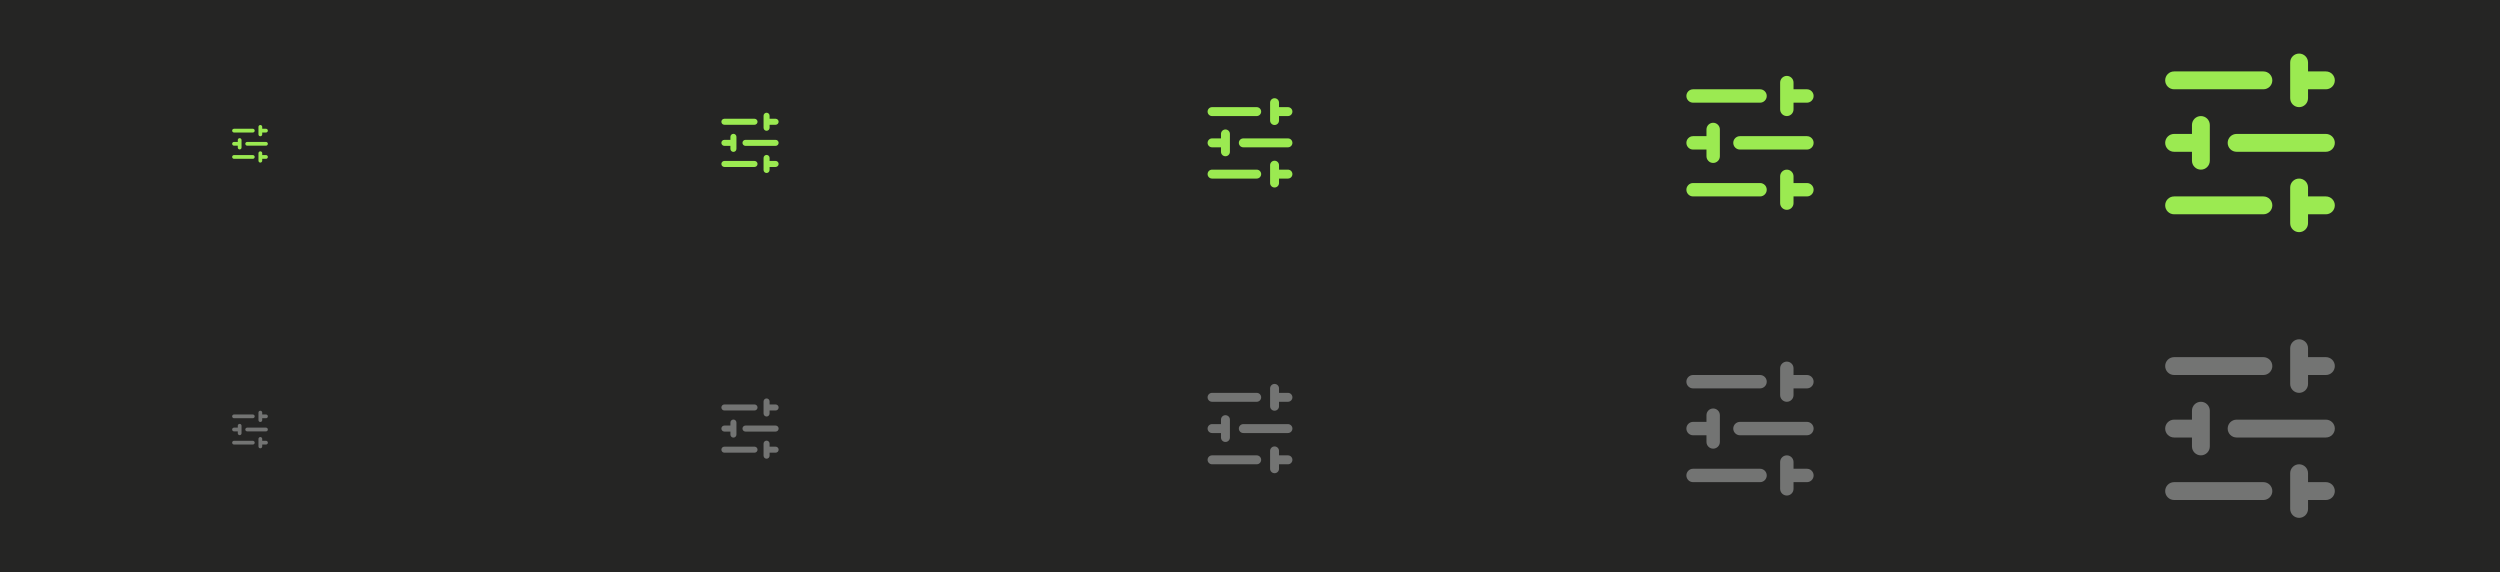
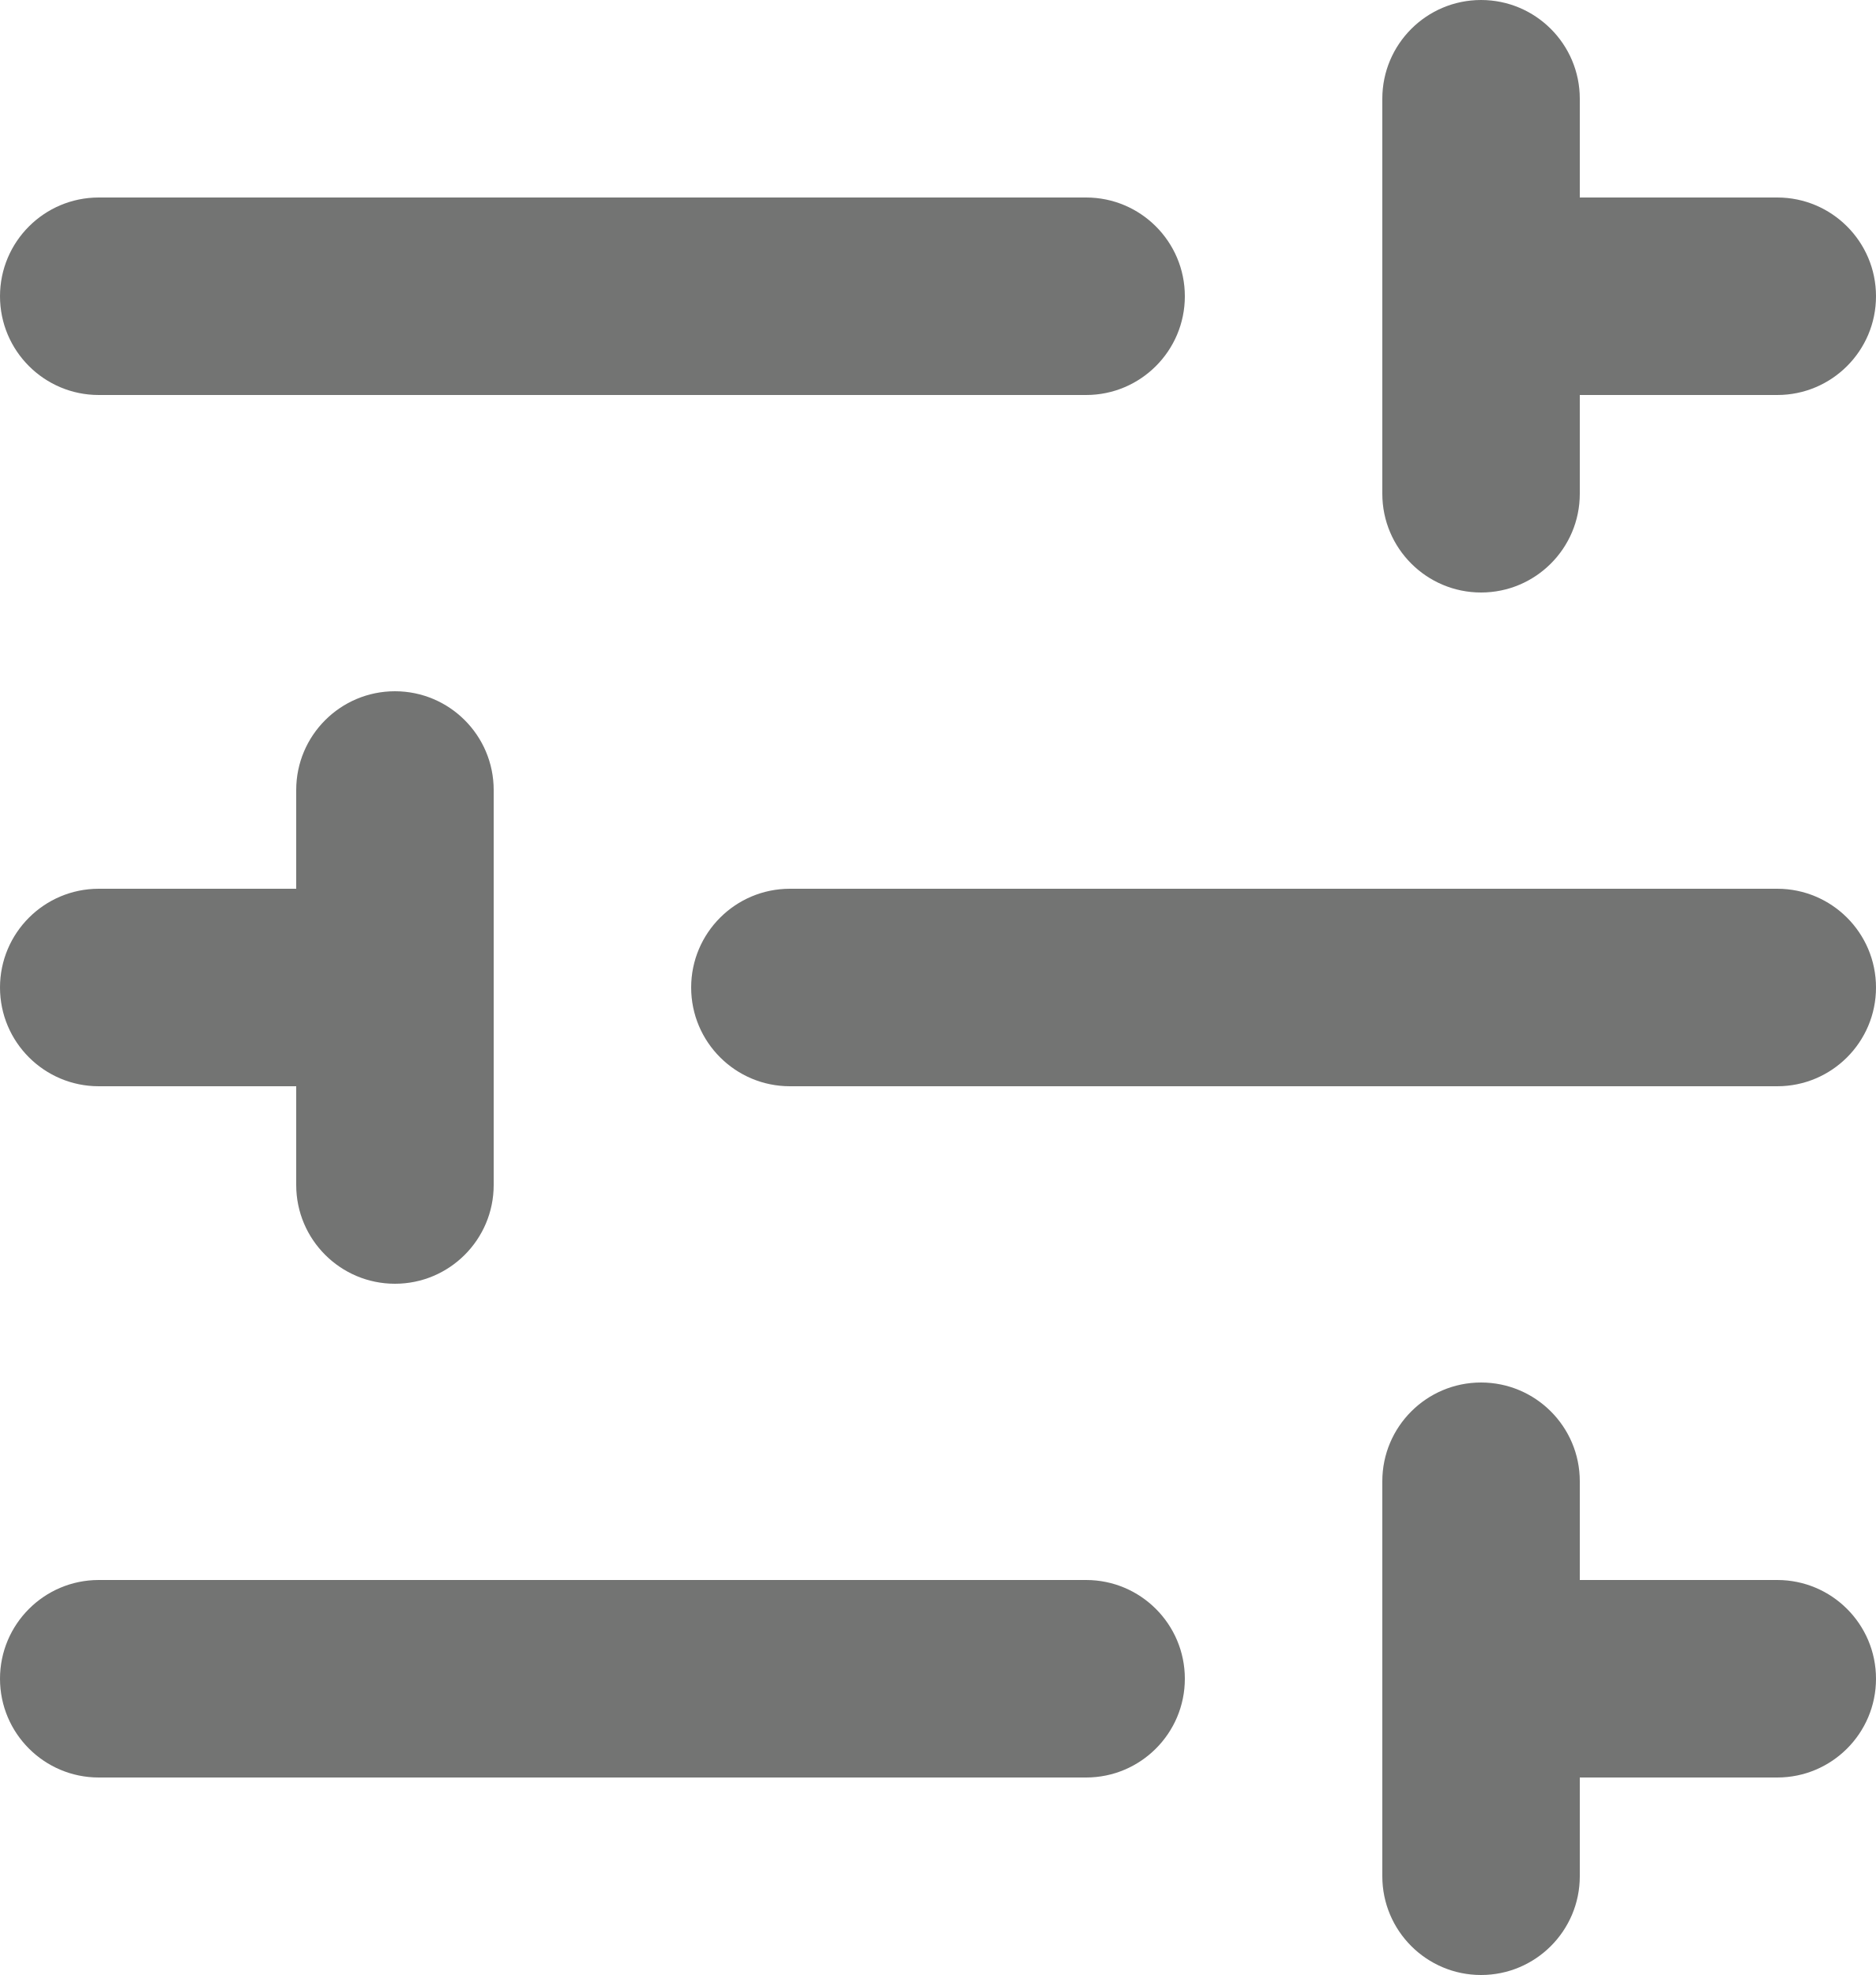
- <svg xmlns="http://www.w3.org/2000/svg" width="560" height="128" viewBox="0 0 560 128" fill="none">
-   <rect width="560" height="128" fill="#F5F5F5" />
-   <g id="Foundations / Detailed references">
-     <rect width="4256" height="8412" transform="translate(-2456 -6920)" fill="#F5F5F5" />
-     <g id="Icon references and main components">
-       <g id="Icons / Main Components">
-         <rect width="2800" height="3725" transform="translate(-1048 -3549)" fill="#1A1A1A" />
-         <g id="Component row / Close Circle">
-           <g id="Master / KIRI/Icon/Action/Filter">
-             <rect x="-100" y="-121" width="896" height="269" rx="12" fill="#252524" />
-             <g id="Variant grid">
-               <g id="KIRI/Icon/Action/Filter">
-                 <g id="Size=12, State=Active">
-                   <g id="Frame 2085670947">
-                     <path id="Union" d="M58.316 28C58.548 28 58.737 28.189 58.737 28.421V28.842H59.579C59.812 28.842 60 29.03 60 29.263C60 29.495 59.812 29.683 59.579 29.684H58.737V30.105C58.737 30.338 58.548 30.526 58.316 30.526C58.083 30.526 57.895 30.338 57.895 30.105V28.421C57.895 28.189 58.083 28 58.316 28ZM56.632 28.842C56.864 28.842 57.053 29.03 57.053 29.263C57.053 29.495 56.864 29.683 56.632 29.684H52.421C52.189 29.684 52 29.495 52 29.263C52 29.03 52.189 28.842 52.421 28.842H56.632Z" fill="#9BEA51" />
-                     <path id="Union_2" d="M53.684 30.947C53.451 30.947 53.263 31.136 53.263 31.368V31.79H52.421C52.188 31.79 52 31.978 52 32.211C52 32.444 52.188 32.632 52.421 32.632H53.263V33.053C53.263 33.285 53.451 33.474 53.684 33.474C53.916 33.474 54.105 33.285 54.105 33.053V31.368C54.105 31.136 53.916 30.947 53.684 30.947ZM55.368 31.79C55.136 31.79 54.947 31.979 54.947 32.211C54.947 32.444 55.136 32.632 55.368 32.632H59.579C59.812 32.632 60 32.443 60 32.211C60 31.979 59.812 31.79 59.579 31.79H55.368Z" fill="#9BEA51" />
-                     <path id="Union_3" d="M58.316 33.895C58.549 33.895 58.737 34.083 58.737 34.315V34.736H59.579C59.812 34.736 60 34.925 60 35.157C60 35.39 59.812 35.578 59.579 35.578H58.737V36C58.737 36.232 58.549 36.421 58.316 36.421C58.084 36.421 57.895 36.233 57.895 36V34.315C57.895 34.083 58.084 33.895 58.316 33.895ZM56.632 34.736C56.864 34.736 57.053 34.925 57.053 35.157C57.053 35.39 56.864 35.578 56.632 35.578H52.421C52.188 35.578 52 35.39 52 35.157C52 34.925 52.188 34.736 52.421 34.736H56.632Z" fill="#9BEA51" />
-                   </g>
-                 </g>
-                 <g id="Size=18, State=Active">
-                   <g id="Icon">
-                     <g id="Frame 2085670947_2">
-                       <path id="Union_4" d="M171.712 25.25C172.085 25.25 172.387 25.552 172.387 25.925V26.6H173.738C174.11 26.6 174.413 26.903 174.413 27.275C174.412 27.648 174.11 27.95 173.738 27.95H172.387V28.625C172.387 28.998 172.085 29.3 171.712 29.3C171.34 29.3 171.038 28.998 171.038 28.625V25.925C171.038 25.552 171.34 25.25 171.712 25.25ZM169.012 26.6C169.385 26.6 169.688 26.903 169.688 27.275C169.688 27.648 169.385 27.95 169.012 27.95H162.262C161.89 27.95 161.588 27.648 161.587 27.275C161.587 26.903 161.89 26.6 162.262 26.6H169.012Z" fill="#9BEA51" />
-                       <path id="Union_5" d="M164.288 29.975C163.915 29.975 163.613 30.278 163.613 30.65V31.325H162.262C161.89 31.325 161.587 31.627 161.587 32C161.587 32.373 161.89 32.675 162.262 32.675H163.613V33.35C163.613 33.722 163.915 34.025 164.288 34.025C164.66 34.025 164.962 33.722 164.962 33.35V30.65C164.962 30.278 164.66 29.975 164.288 29.975ZM166.988 31.325C166.615 31.325 166.312 31.627 166.312 32C166.312 32.373 166.615 32.675 166.988 32.675H173.738C174.11 32.675 174.413 32.373 174.413 32C174.413 31.627 174.11 31.325 173.738 31.325H166.988Z" fill="#9BEA51" />
-                       <path id="Union_6" d="M171.712 34.701C172.085 34.701 172.387 35.003 172.387 35.376V36.051H173.738C174.11 36.051 174.412 36.353 174.413 36.726C174.413 37.098 174.11 37.401 173.738 37.401H172.387V38.076C172.387 38.449 172.085 38.751 171.712 38.751C171.34 38.751 171.038 38.449 171.038 38.076V35.376C171.038 35.003 171.34 34.701 171.712 34.701ZM169.012 36.051C169.385 36.051 169.688 36.353 169.688 36.726C169.688 37.098 169.385 37.401 169.012 37.401H162.262C161.89 37.401 161.587 37.098 161.587 36.726C161.588 36.353 161.89 36.051 162.262 36.051H169.012Z" fill="#9BEA51" />
-                     </g>
-                   </g>
-                 </g>
-                 <g id="Size=24, State=Active">
-                   <g id="Icon_2">
-                     <g id="Frame 2085670947_3">
-                       <path id="Union_7" d="M285.5 22C286.052 22 286.5 22.448 286.5 23V24H288.5C289.052 24 289.5 24.448 289.5 25C289.5 25.552 289.052 26 288.5 26H286.5V27C286.5 27.552 286.052 28 285.5 28C284.948 28 284.5 27.552 284.5 27V23C284.5 22.448 284.948 22 285.5 22ZM281.5 24C282.052 24 282.5 24.448 282.5 25C282.5 25.552 282.052 26 281.5 26H271.5C270.948 26 270.5 25.552 270.5 25C270.5 24.448 270.948 24 271.5 24H281.5Z" fill="#9BEA51" />
-                       <path id="Union_8" d="M274.5 29C273.948 29 273.5 29.448 273.5 30V31H271.5C270.948 31 270.5 31.448 270.5 32C270.5 32.552 270.948 33 271.5 33H273.5V34C273.5 34.552 273.948 35 274.5 35C275.052 35 275.5 34.552 275.5 34V30C275.5 29.448 275.052 29 274.5 29ZM278.5 31C277.948 31 277.5 31.448 277.5 32C277.5 32.552 277.948 33 278.5 33H288.5C289.052 33 289.5 32.552 289.5 32C289.5 31.448 289.052 31 288.5 31H278.5Z" fill="#9BEA51" />
-                       <path id="Union_9" d="M285.5 36C286.052 36 286.5 36.448 286.5 37V38H288.5C289.052 38 289.5 38.448 289.5 39C289.5 39.552 289.052 40 288.5 40H286.5V41C286.5 41.552 286.052 42 285.5 42C284.948 42 284.5 41.552 284.5 41V37C284.5 36.448 284.948 36 285.5 36ZM281.5 38C282.052 38 282.5 38.448 282.5 39C282.5 39.552 282.052 40 281.5 40H271.5C270.948 40 270.5 39.552 270.5 39C270.5 38.448 270.948 38 271.5 38H281.5Z" fill="#9BEA51" />
-                     </g>
-                   </g>
-                 </g>
-                 <g id="Size=36, State=Active">
-                   <g id="Icon_3">
-                     <g id="Frame 2085670947_4">
-                       <path id="Union_10" d="M400.25 17C401.078 17 401.75 17.672 401.75 18.5V20H404.75C405.578 20 406.25 20.672 406.25 21.5C406.25 22.328 405.578 23 404.75 23H401.75V24.5C401.75 25.328 401.078 26 400.25 26C399.422 26 398.75 25.328 398.75 24.5V18.5C398.75 17.672 399.422 17 400.25 17ZM394.25 20C395.078 20 395.75 20.672 395.75 21.5C395.75 22.328 395.078 23 394.25 23H379.25C378.422 23 377.75 22.328 377.75 21.5C377.75 20.672 378.422 20 379.25 20H394.25Z" fill="#9BEA51" />
-                       <path id="Union_11" d="M383.75 27.5C382.922 27.5 382.25 28.172 382.25 29V30.5H379.25C378.422 30.5 377.75 31.172 377.75 32C377.75 32.828 378.422 33.5 379.25 33.5H382.25V35C382.25 35.828 382.922 36.5 383.75 36.5C384.578 36.5 385.25 35.828 385.25 35V29C385.25 28.172 384.578 27.5 383.75 27.5ZM389.75 30.5C388.922 30.5 388.25 31.172 388.25 32C388.25 32.828 388.922 33.5 389.75 33.5H404.75C405.578 33.5 406.25 32.828 406.25 32C406.25 31.172 405.578 30.5 404.75 30.5H389.75Z" fill="#9BEA51" />
-                       <path id="Union_12" d="M400.25 38C401.078 38 401.75 38.672 401.75 39.5V41H404.75C405.578 41 406.25 41.672 406.25 42.5C406.25 43.328 405.578 44 404.75 44H401.75V45.5C401.75 46.328 401.078 47 400.25 47C399.422 47 398.75 46.328 398.75 45.5V39.5C398.75 38.672 399.422 38 400.25 38ZM394.25 41C395.078 41 395.75 41.672 395.75 42.5C395.75 43.328 395.078 44 394.25 44H379.25C378.422 44 377.75 43.328 377.75 42.5C377.75 41.672 378.422 41 379.25 41H394.25Z" fill="#9BEA51" />
-                     </g>
-                   </g>
-                 </g>
-                 <g id="Size=48, State=Active">
-                   <g id="Icon_4">
-                     <g id="Frame 2085670947_5">
-                       <path id="Union_13" d="M515 12C516.105 12 517 12.895 517 14V16H521C522.105 16 523 16.895 523 18C523 19.105 522.105 20 521 20H517V22C517 23.105 516.105 24 515 24C513.895 24 513 23.105 513 22V14C513 12.895 513.895 12 515 12ZM507 16C508.105 16 509 16.895 509 18C509 19.105 508.105 20 507 20H487C485.895 20 485 19.105 485 18C485 16.895 485.895 16 487 16H507Z" fill="#9BEA51" />
-                       <path id="Union_14" d="M493 26C491.895 26 491 26.895 491 28V30H487C485.895 30 485 30.895 485 32C485 33.105 485.895 34 487 34H491V36C491 37.105 491.895 38 493 38C494.105 38 495 37.105 495 36V28C495 26.895 494.105 26 493 26ZM501 30C499.895 30 499 30.895 499 32C499 33.105 499.895 34 501 34H521C522.105 34 523 33.105 523 32C523 30.895 522.105 30 521 30H501Z" fill="#9BEA51" />
-                       <path id="Union_15" d="M515 40C516.105 40 517 40.895 517 42V44H521C522.105 44 523 44.895 523 46C523 47.105 522.105 48 521 48H517V50C517 51.105 516.105 52 515 52C513.895 52 513 51.105 513 50V42C513 40.895 513.895 40 515 40ZM507 44C508.105 44 509 44.895 509 46C509 47.105 508.105 48 507 48H487C485.895 48 485 47.105 485 46C485 44.895 485.895 44 487 44H507Z" fill="#9BEA51" />
-                     </g>
-                   </g>
-                 </g>
-                 <g id="Size=12, State=Disabled">
-                   <g id="Frame 2085670948">
-                     <path id="Union_16" d="M58.316 92C58.548 92 58.737 92.189 58.737 92.421V92.842H59.579C59.812 92.842 60 93.03 60 93.263C60 93.495 59.812 93.683 59.579 93.684H58.737V94.106C58.737 94.338 58.548 94.526 58.316 94.526C58.083 94.526 57.895 94.338 57.895 94.106V92.421C57.895 92.189 58.083 92 58.316 92ZM56.632 92.842C56.864 92.842 57.053 93.03 57.053 93.263C57.053 93.495 56.864 93.683 56.632 93.684H52.421C52.189 93.684 52 93.495 52 93.263C52 93.03 52.189 92.842 52.421 92.842H56.632Z" fill="#737473" />
-                     <path id="Union_17" d="M53.684 94.947C53.451 94.947 53.263 95.136 53.263 95.368V95.79H52.421C52.188 95.79 52 95.978 52 96.211C52 96.444 52.188 96.632 52.421 96.632H53.263V97.053C53.263 97.285 53.451 97.474 53.684 97.474C53.916 97.474 54.105 97.285 54.105 97.053V95.368C54.105 95.136 53.916 94.947 53.684 94.947ZM55.368 95.79C55.136 95.79 54.947 95.978 54.947 96.211C54.947 96.444 55.136 96.632 55.368 96.632H59.579C59.812 96.632 60 96.443 60 96.211C60 95.978 59.812 95.79 59.579 95.79H55.368Z" fill="#737473" />
-                     <path id="Union_18" d="M58.316 97.894C58.549 97.895 58.737 98.083 58.737 98.315V98.736H59.579C59.812 98.736 60 98.925 60 99.157C60 99.39 59.812 99.578 59.579 99.578H58.737V100C58.737 100.232 58.549 100.421 58.316 100.421C58.084 100.421 57.895 100.233 57.895 100V98.315C57.895 98.083 58.084 97.894 58.316 97.894ZM56.632 98.736C56.864 98.736 57.053 98.925 57.053 99.157C57.053 99.39 56.864 99.578 56.632 99.578H52.421C52.188 99.578 52 99.39 52 99.157C52 98.925 52.188 98.736 52.421 98.736H56.632Z" fill="#737473" />
-                   </g>
-                 </g>
-                 <g id="Size=18, State=Disabled">
-                   <g id="Icon_5">
-                     <g id="Frame 2085670947_6">
-                       <path id="Union_19" d="M171.712 89.25C172.085 89.25 172.387 89.552 172.387 89.925V90.6H173.738C174.11 90.6 174.413 90.903 174.413 91.275C174.412 91.648 174.11 91.95 173.738 91.95H172.387V92.625C172.387 92.998 172.085 93.3 171.712 93.3C171.34 93.3 171.038 92.998 171.038 92.625V89.925C171.038 89.552 171.34 89.25 171.712 89.25ZM169.012 90.6C169.385 90.6 169.688 90.903 169.688 91.275C169.688 91.648 169.385 91.95 169.012 91.95H162.262C161.89 91.95 161.588 91.648 161.587 91.275C161.587 90.903 161.89 90.6 162.262 90.6H169.012Z" fill="#737473" />
-                       <path id="Union_20" d="M164.288 93.975C163.915 93.975 163.613 94.278 163.613 94.65V95.325H162.262C161.89 95.325 161.587 95.627 161.587 96C161.587 96.373 161.89 96.675 162.262 96.675H163.613V97.35C163.613 97.722 163.915 98.025 164.288 98.025C164.66 98.025 164.962 97.722 164.962 97.35V94.65C164.962 94.278 164.66 93.975 164.288 93.975ZM166.988 95.325C166.615 95.325 166.312 95.627 166.312 96C166.312 96.373 166.615 96.675 166.988 96.675H173.738C174.11 96.675 174.413 96.373 174.413 96C174.413 95.627 174.11 95.325 173.738 95.325H166.988Z" fill="#737473" />
-                       <path id="Union_21" d="M171.712 98.701C172.085 98.701 172.387 99.003 172.387 99.376V100.051H173.738C174.11 100.051 174.412 100.353 174.413 100.726C174.413 101.098 174.11 101.401 173.738 101.401H172.387V102.076C172.387 102.449 172.085 102.751 171.712 102.751C171.34 102.751 171.038 102.449 171.038 102.076V99.376C171.038 99.003 171.34 98.701 171.712 98.701ZM169.012 100.051C169.385 100.051 169.688 100.353 169.688 100.726C169.688 101.098 169.385 101.401 169.012 101.401H162.262C161.89 101.401 161.587 101.098 161.587 100.726C161.588 100.353 161.89 100.051 162.262 100.051H169.012Z" fill="#737473" />
-                     </g>
-                   </g>
-                 </g>
-                 <g id="Size=24, State=Disabled">
-                   <g id="Icon_6">
-                     <g id="Frame 2085670947_7">
-                       <path id="Union_22" d="M285.5 86C286.052 86 286.5 86.448 286.5 87V88H288.5C289.052 88 289.5 88.448 289.5 89C289.5 89.552 289.052 90 288.5 90H286.5V91C286.5 91.552 286.052 92 285.5 92C284.948 92 284.5 91.552 284.5 91V87C284.5 86.448 284.948 86 285.5 86ZM281.5 88C282.052 88 282.5 88.448 282.5 89C282.5 89.552 282.052 90 281.5 90H271.5C270.948 90 270.5 89.552 270.5 89C270.5 88.448 270.948 88 271.5 88H281.5Z" fill="#737473" />
-                       <path id="Union_23" d="M274.5 93C273.948 93 273.5 93.448 273.5 94V95H271.5C270.948 95 270.5 95.448 270.5 96C270.5 96.552 270.948 97 271.5 97H273.5V98C273.5 98.552 273.948 99 274.5 99C275.052 99 275.5 98.552 275.5 98V94C275.5 93.448 275.052 93 274.5 93ZM278.5 95C277.948 95 277.5 95.448 277.5 96C277.5 96.552 277.948 97 278.5 97H288.5C289.052 97 289.5 96.552 289.5 96C289.5 95.448 289.052 95 288.5 95H278.5Z" fill="#737473" />
-                       <path id="Union_24" d="M285.5 100C286.052 100 286.5 100.448 286.5 101V102H288.5C289.052 102 289.5 102.448 289.5 103C289.5 103.552 289.052 104 288.5 104H286.5V105C286.5 105.552 286.052 106 285.5 106C284.948 106 284.5 105.552 284.5 105V101C284.5 100.448 284.948 100 285.5 100ZM281.5 102C282.052 102 282.5 102.448 282.5 103C282.5 103.552 282.052 104 281.5 104H271.5C270.948 104 270.5 103.552 270.5 103C270.5 102.448 270.948 102 271.5 102H281.5Z" fill="#737473" />
-                     </g>
-                   </g>
-                 </g>
-                 <g id="Size=36, State=Disabled">
-                   <g id="Icon_7">
-                     <g id="Frame 2085670947_8">
-                       <path id="Union_25" d="M400.25 81C401.078 81 401.75 81.672 401.75 82.5V84H404.75C405.578 84 406.25 84.672 406.25 85.5C406.25 86.328 405.578 87 404.75 87H401.75V88.5C401.75 89.328 401.078 90 400.25 90C399.422 90 398.75 89.328 398.75 88.5V82.5C398.75 81.672 399.422 81 400.25 81ZM394.25 84C395.078 84 395.75 84.672 395.75 85.5C395.75 86.328 395.078 87 394.25 87H379.25C378.422 87 377.75 86.328 377.75 85.5C377.75 84.672 378.422 84 379.25 84H394.25Z" fill="#737473" />
-                       <path id="Union_26" d="M383.75 91.5C382.922 91.5 382.25 92.172 382.25 93V94.5H379.25C378.422 94.5 377.75 95.172 377.75 96C377.75 96.828 378.422 97.5 379.25 97.5H382.25V99C382.25 99.828 382.922 100.5 383.75 100.5C384.578 100.5 385.25 99.828 385.25 99V93C385.25 92.172 384.578 91.5 383.75 91.5ZM389.75 94.5C388.922 94.5 388.25 95.172 388.25 96C388.25 96.828 388.922 97.5 389.75 97.5H404.75C405.578 97.5 406.25 96.828 406.25 96C406.25 95.172 405.578 94.5 404.75 94.5H389.75Z" fill="#737473" />
-                       <path id="Union_27" d="M400.25 102C401.078 102 401.75 102.672 401.75 103.5V105H404.75C405.578 105 406.25 105.672 406.25 106.5C406.25 107.328 405.578 108 404.75 108H401.75V109.5C401.75 110.328 401.078 111 400.25 111C399.422 111 398.75 110.328 398.75 109.5V103.5C398.75 102.672 399.422 102 400.25 102ZM394.25 105C395.078 105 395.75 105.672 395.75 106.5C395.75 107.328 395.078 108 394.25 108H379.25C378.422 108 377.75 107.328 377.75 106.5C377.75 105.672 378.422 105 379.25 105H394.25Z" fill="#737473" />
-                     </g>
-                   </g>
-                 </g>
-                 <g id="Size=48, State=Disabled">
-                   <g id="Icon_8">
-                     <g id="Frame 2085670947_9">
-                       <path id="Union_28" d="M515 76C516.105 76 517 76.895 517 78V80H521C522.105 80 523 80.895 523 82C523 83.105 522.105 84 521 84H517V86C517 87.105 516.105 88 515 88C513.895 88 513 87.105 513 86V78C513 76.895 513.895 76 515 76ZM507 80C508.105 80 509 80.895 509 82C509 83.105 508.105 84 507 84H487C485.895 84 485 83.105 485 82C485 80.895 485.895 80 487 80H507Z" fill="#737473" />
-                       <path id="Union_29" d="M493 90C491.895 90 491 90.895 491 92V94H487C485.895 94 485 94.895 485 96C485 97.105 485.895 98 487 98H491V100C491 101.105 491.895 102 493 102C494.105 102 495 101.105 495 100V92C495 90.895 494.105 90 493 90ZM501 94C499.895 94 499 94.895 499 96C499 97.105 499.895 98 501 98H521C522.105 98 523 97.105 523 96C523 94.895 522.105 94 521 94H501Z" fill="#737473" />
-                       <path id="Union_30" d="M515 104C516.105 104 517 104.895 517 106V108H521C522.105 108 523 108.895 523 110C523 111.105 522.105 112 521 112H517V114C517 115.105 516.105 116 515 116C513.895 116 513 115.105 513 114V106C513 104.895 513.895 104 515 104ZM507 108C508.105 108 509 108.895 509 110C509 111.105 508.105 112 507 112H487C485.895 112 485 111.105 485 110C485 108.895 485.895 108 487 108H507Z" fill="#737473" />
-                     </g>
-                   </g>
-                 </g>
-               </g>
-             </g>
-           </g>
-         </g>
-       </g>
-     </g>
+ <svg xmlns="http://www.w3.org/2000/svg" preserveAspectRatio="none" overflow="visible" style="display: block;" width="19" height="20" viewBox="0 0 19 20" fill="none">
+   <g id="Frame 2085670947">
+     <path id="Union" d="M15 0C15.552 0 16 0.448 16 1V2H18C18.552 2 19 2.448 19 3C19 3.552 18.552 4 18 4H16V5C16 5.552 15.552 6 15 6C14.448 6 14 5.552 14 5V1C14 0.448 14.448 0 15 0ZM11 2C11.552 2 12 2.448 12 3C12 3.552 11.552 4 11 4H1C0.448 4 0 3.552 0 3C0 2.448 0.448 2 1 2H11Z" fill="#737473" />
+     <path id="Union_2" d="M4 7C3.448 7 3 7.448 3 8V9H1C0.448 9 0 9.448 0 10C0 10.552 0.448 11 1 11H3V12C3 12.552 3.448 13 4 13C4.552 13 5 12.552 5 12V8C5 7.448 4.552 7 4 7ZM8 9C7.448 9 7 9.448 7 10C7 10.552 7.448 11 8 11H18C18.552 11 19 10.552 19 10C19 9.448 18.552 9 18 9H8Z" fill="#737473" />
+     <path id="Union_3" d="M15 14C15.552 14 16 14.448 16 15V16H18C18.552 16 19 16.448 19 17C19 17.552 18.552 18 18 18H16V19C16 19.552 15.552 20 15 20C14.448 20 14 19.552 14 19V15C14 14.448 14.448 14 15 14ZM11 16C11.552 16 12 16.448 12 17C12 17.552 11.552 18 11 18H1C0.448 18 0 17.552 0 17C0 16.448 0.448 16 1 16H11Z" fill="#737473" />
  </g>
</svg>
